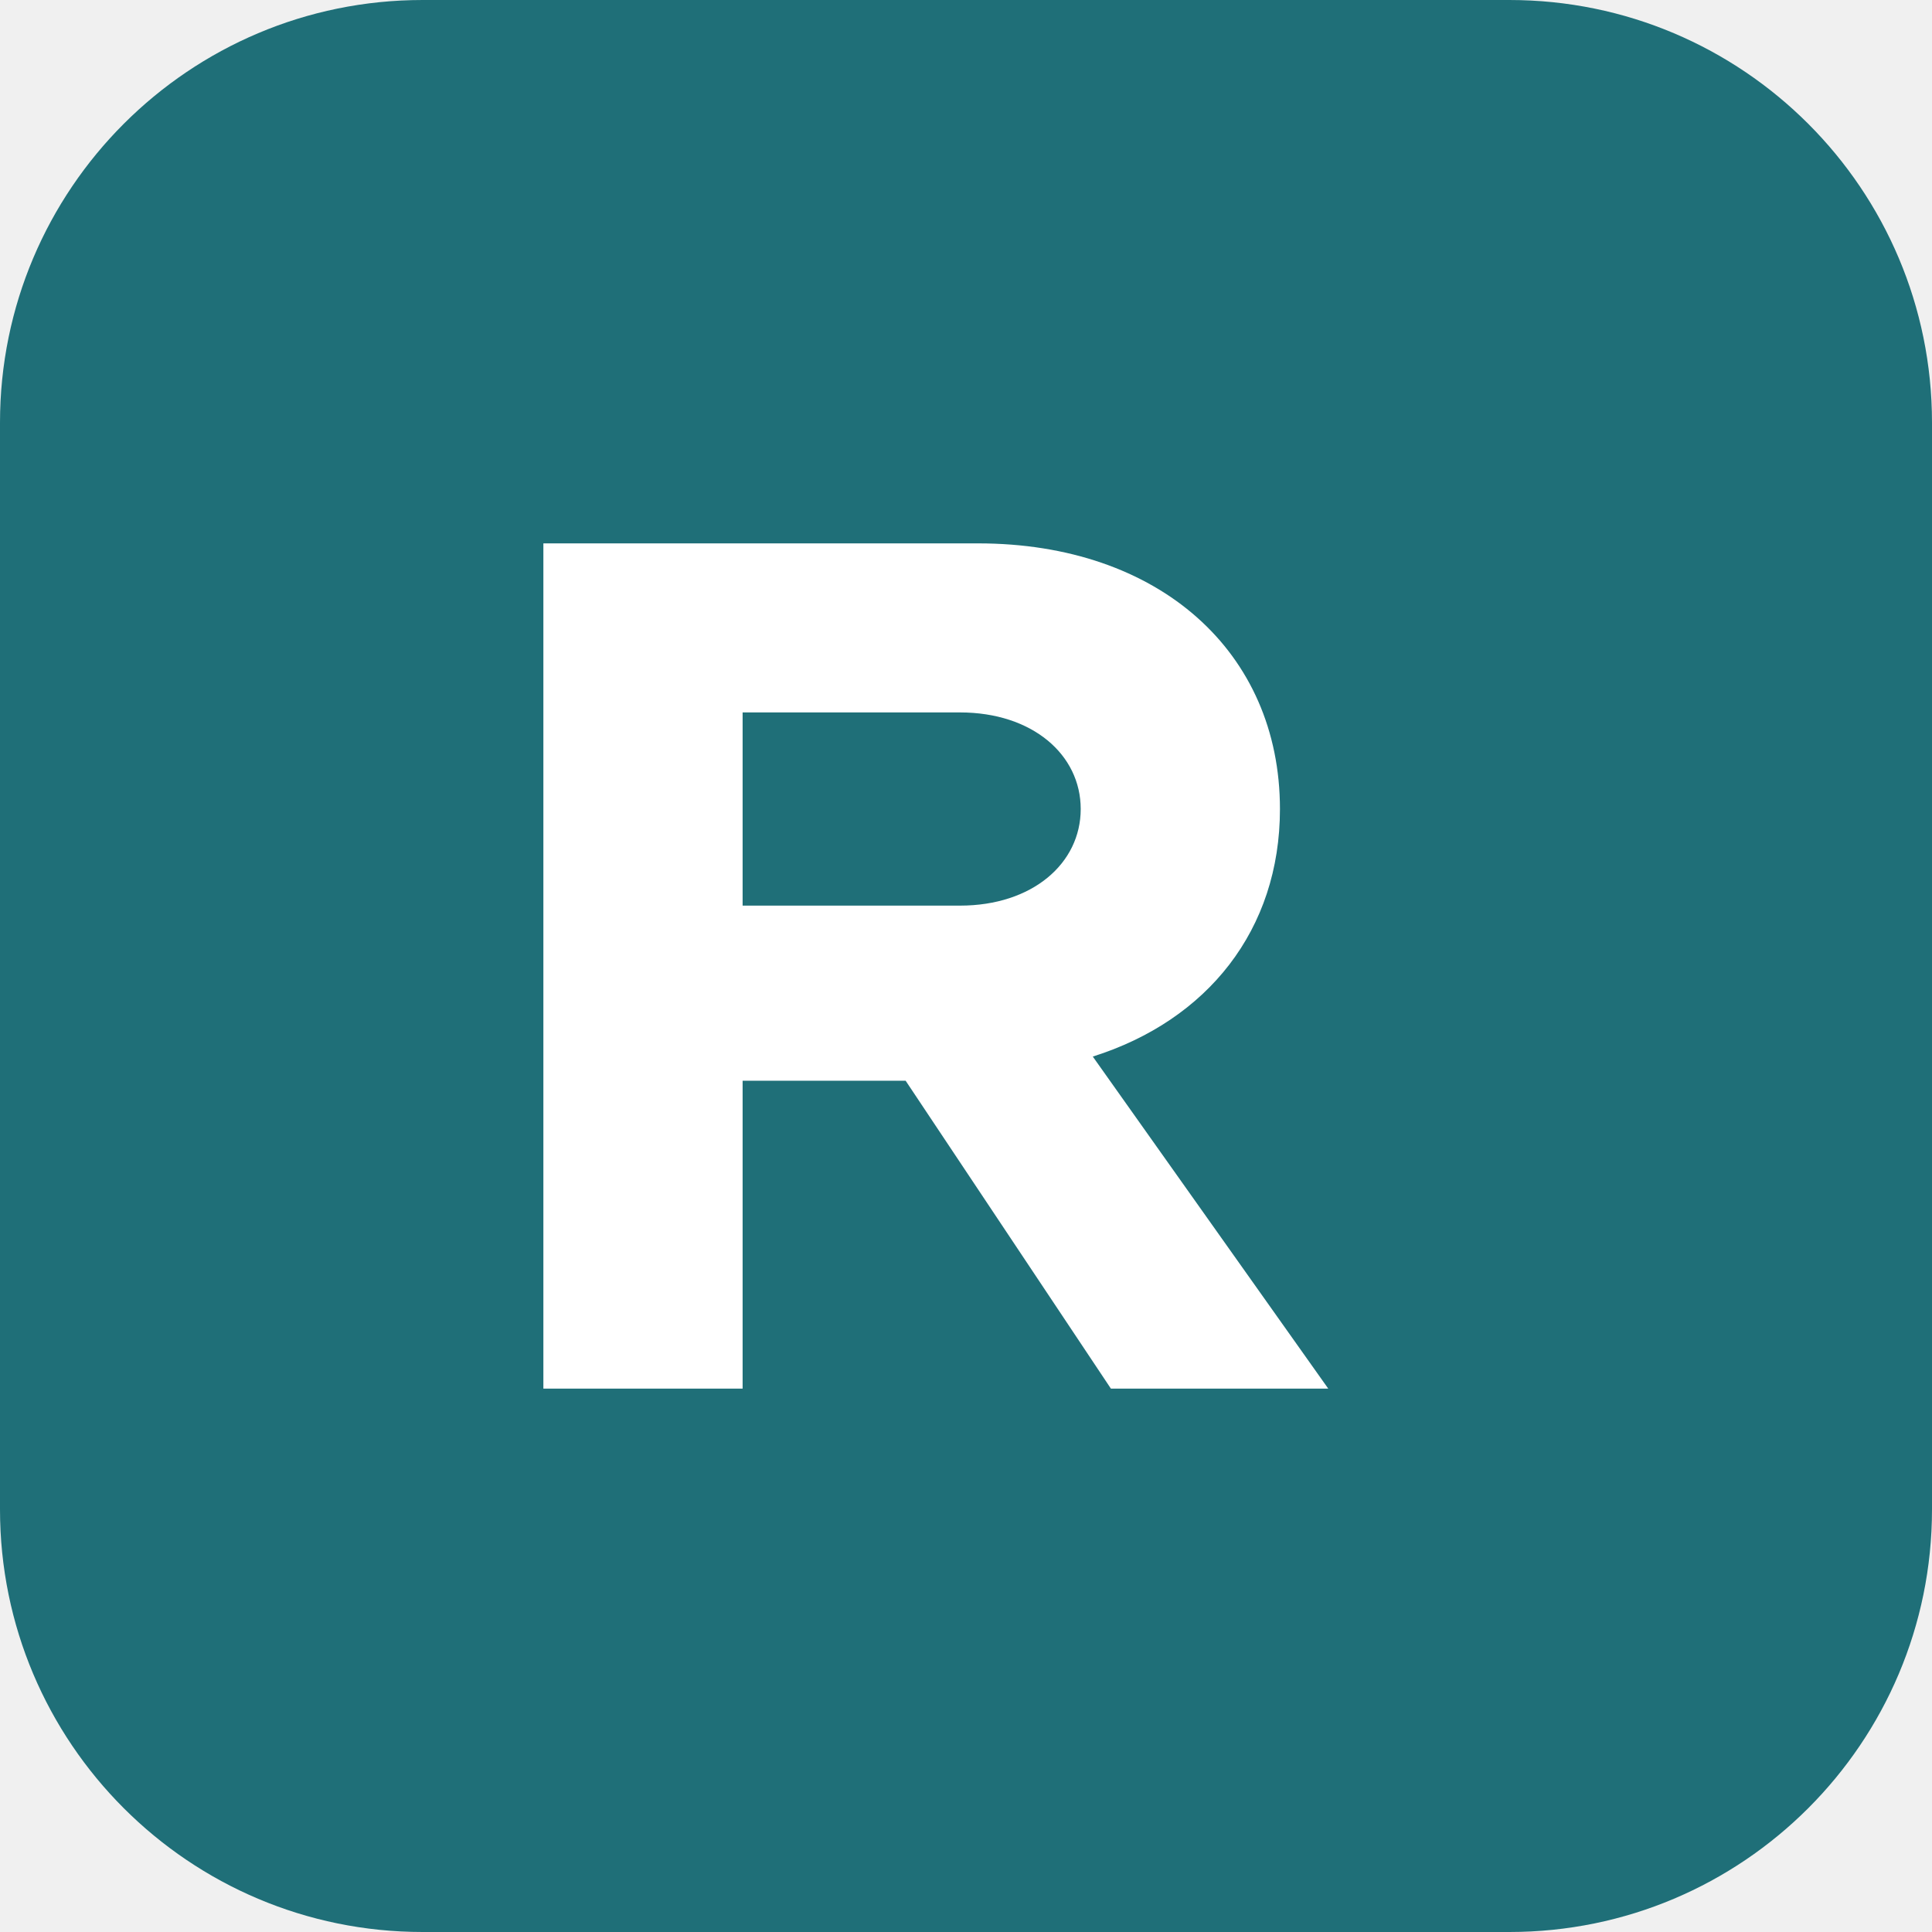
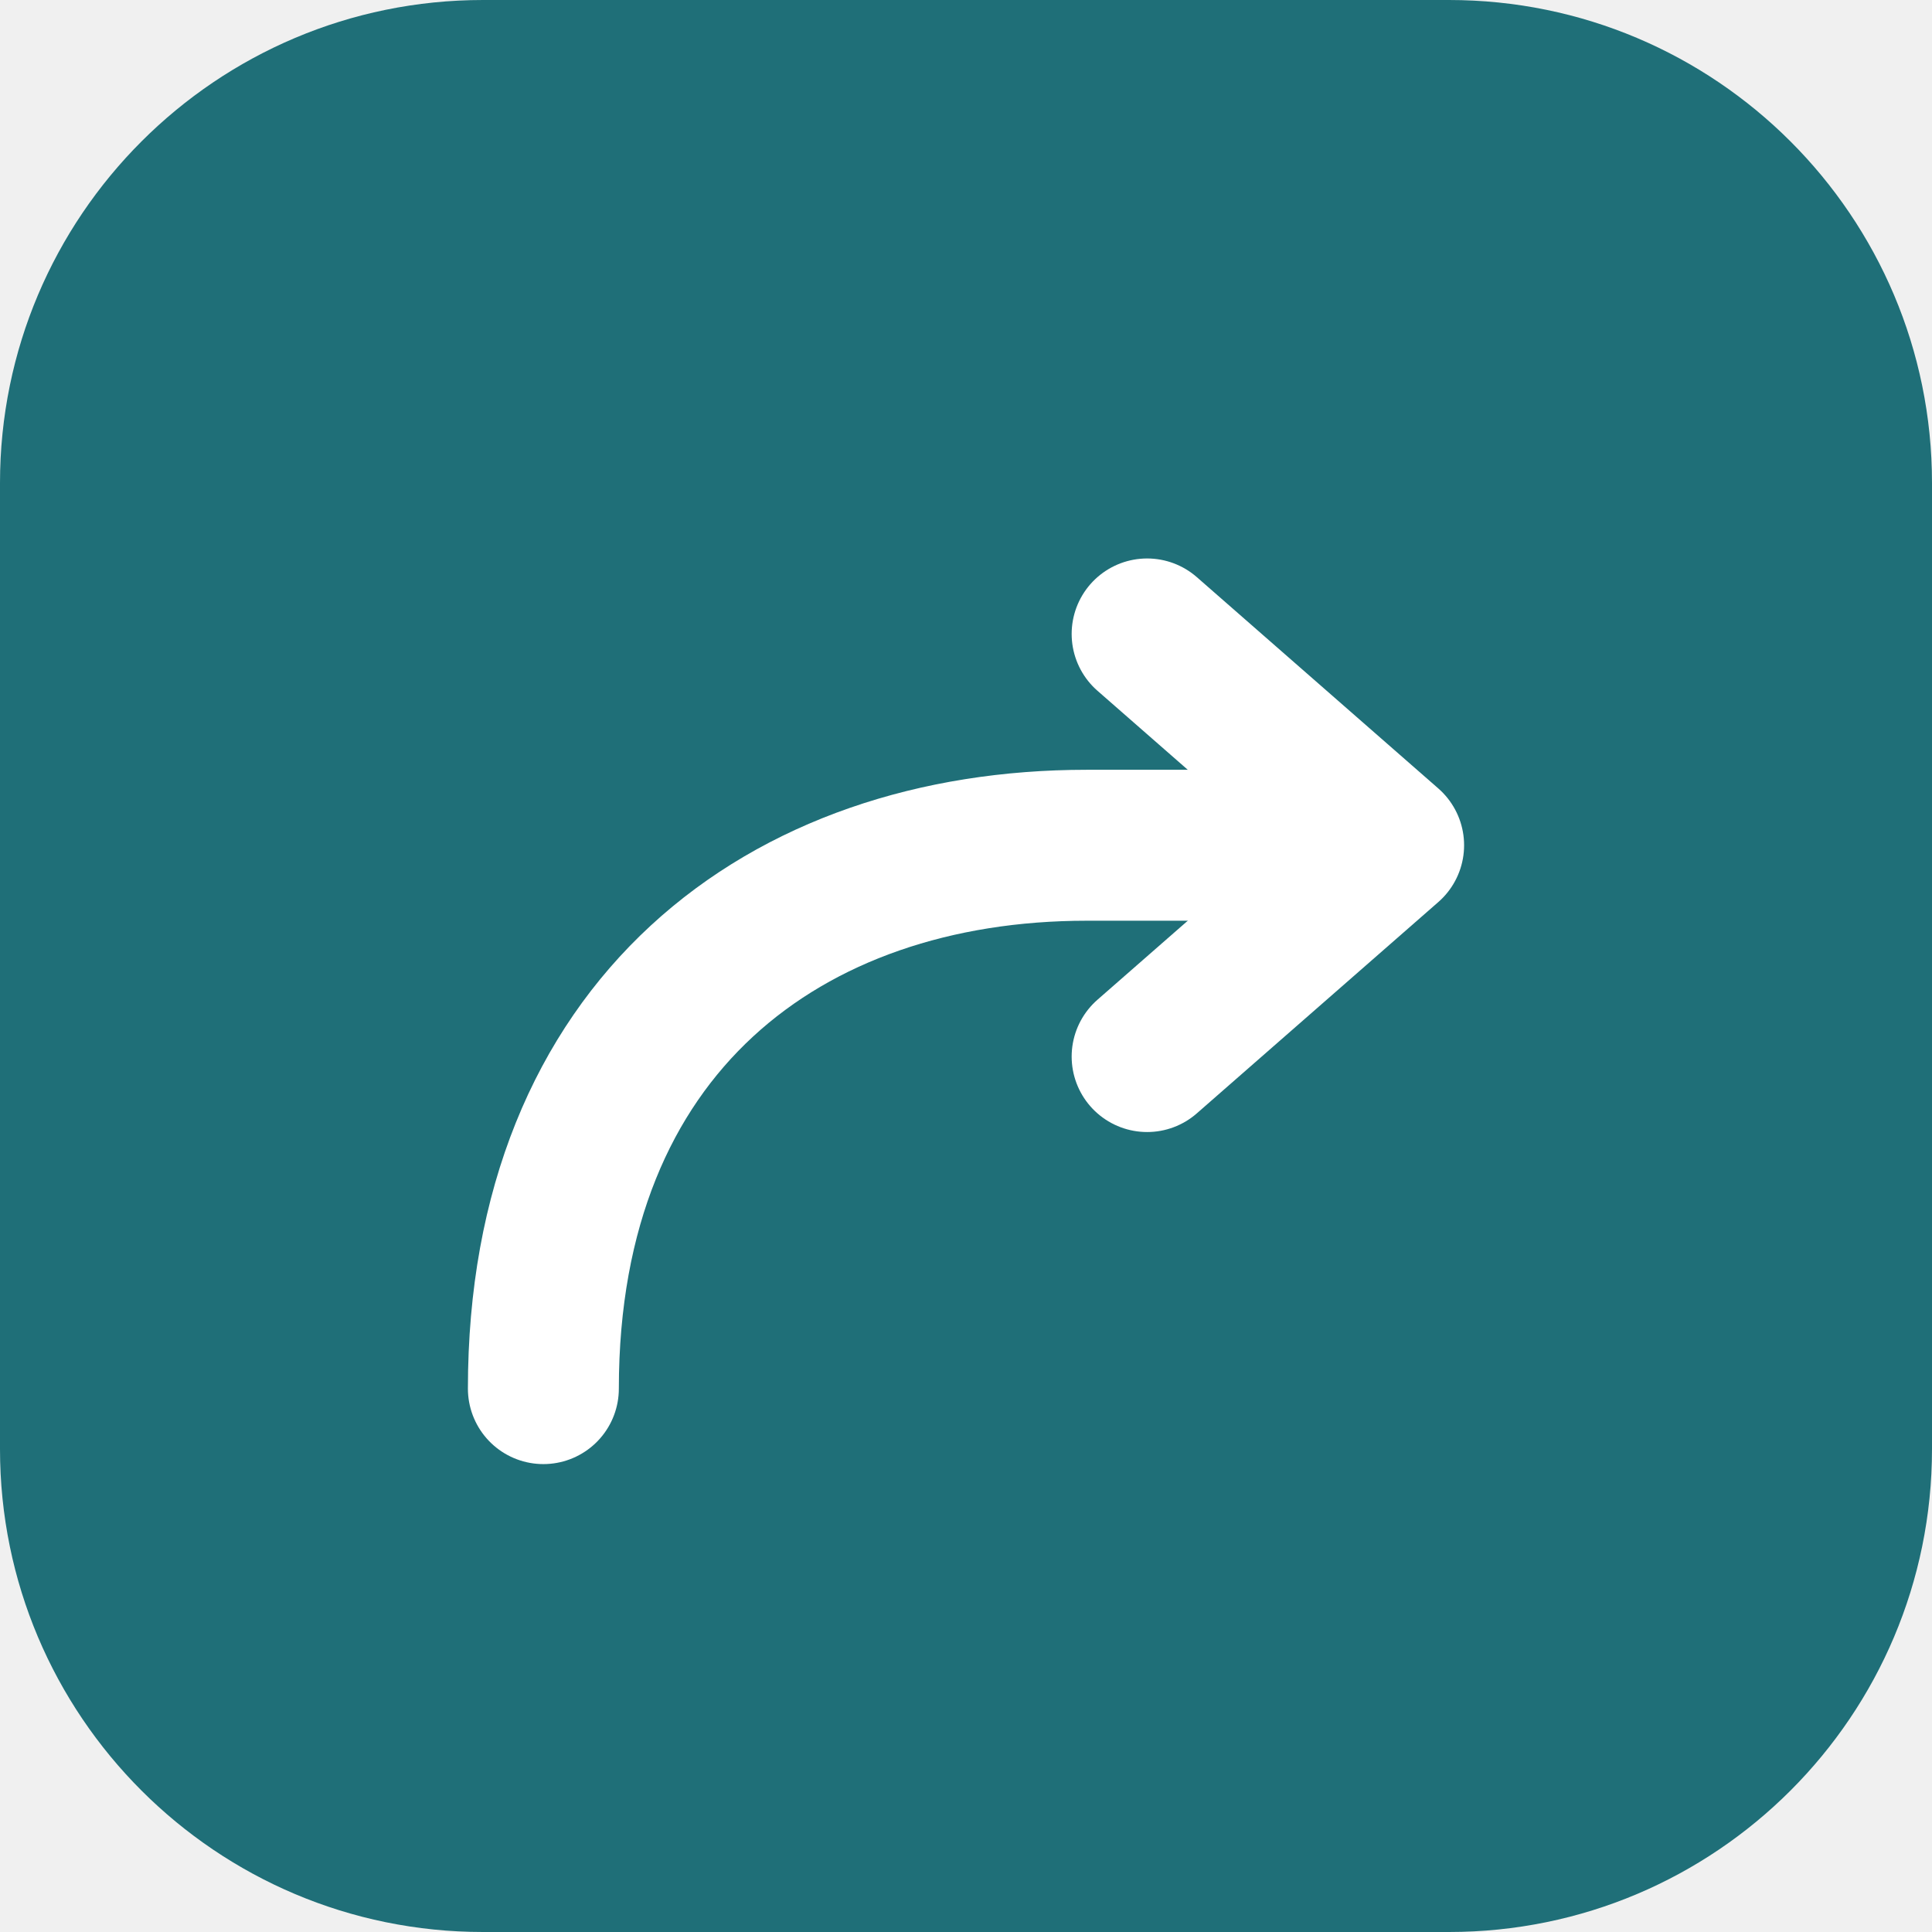
<svg xmlns="http://www.w3.org/2000/svg" viewBox="0 0 32 32">
-   <rect width="32" height="32" rx="7" fill="#1F6F78" />
-   <path d="M9 23V9h7.2c3 0 5 1.8 5 4.4 0 2-1.2 3.5-3.1 4.1L22 23h-3.6l-3.4-5.1h-2.7V23H9zm3.3-8h3.6c1.2 0 2-.7 2-1.6s-.8-1.6-2-1.6h-3.6V15z" fill="#fff" />
+   <rect width="32" height="32" rx="8" fill="#1F6F78" />
+   <path d="M9 23c0-6 4-9 9-9h3" fill="none" stroke="#fff" stroke-width="2.5" stroke-linecap="round" />
+   <path d="M19 10.5 23 14l-4 3.5" fill="none" stroke="#fff" stroke-width="2.5" stroke-linecap="round" stroke-linejoin="round" />
</svg>
